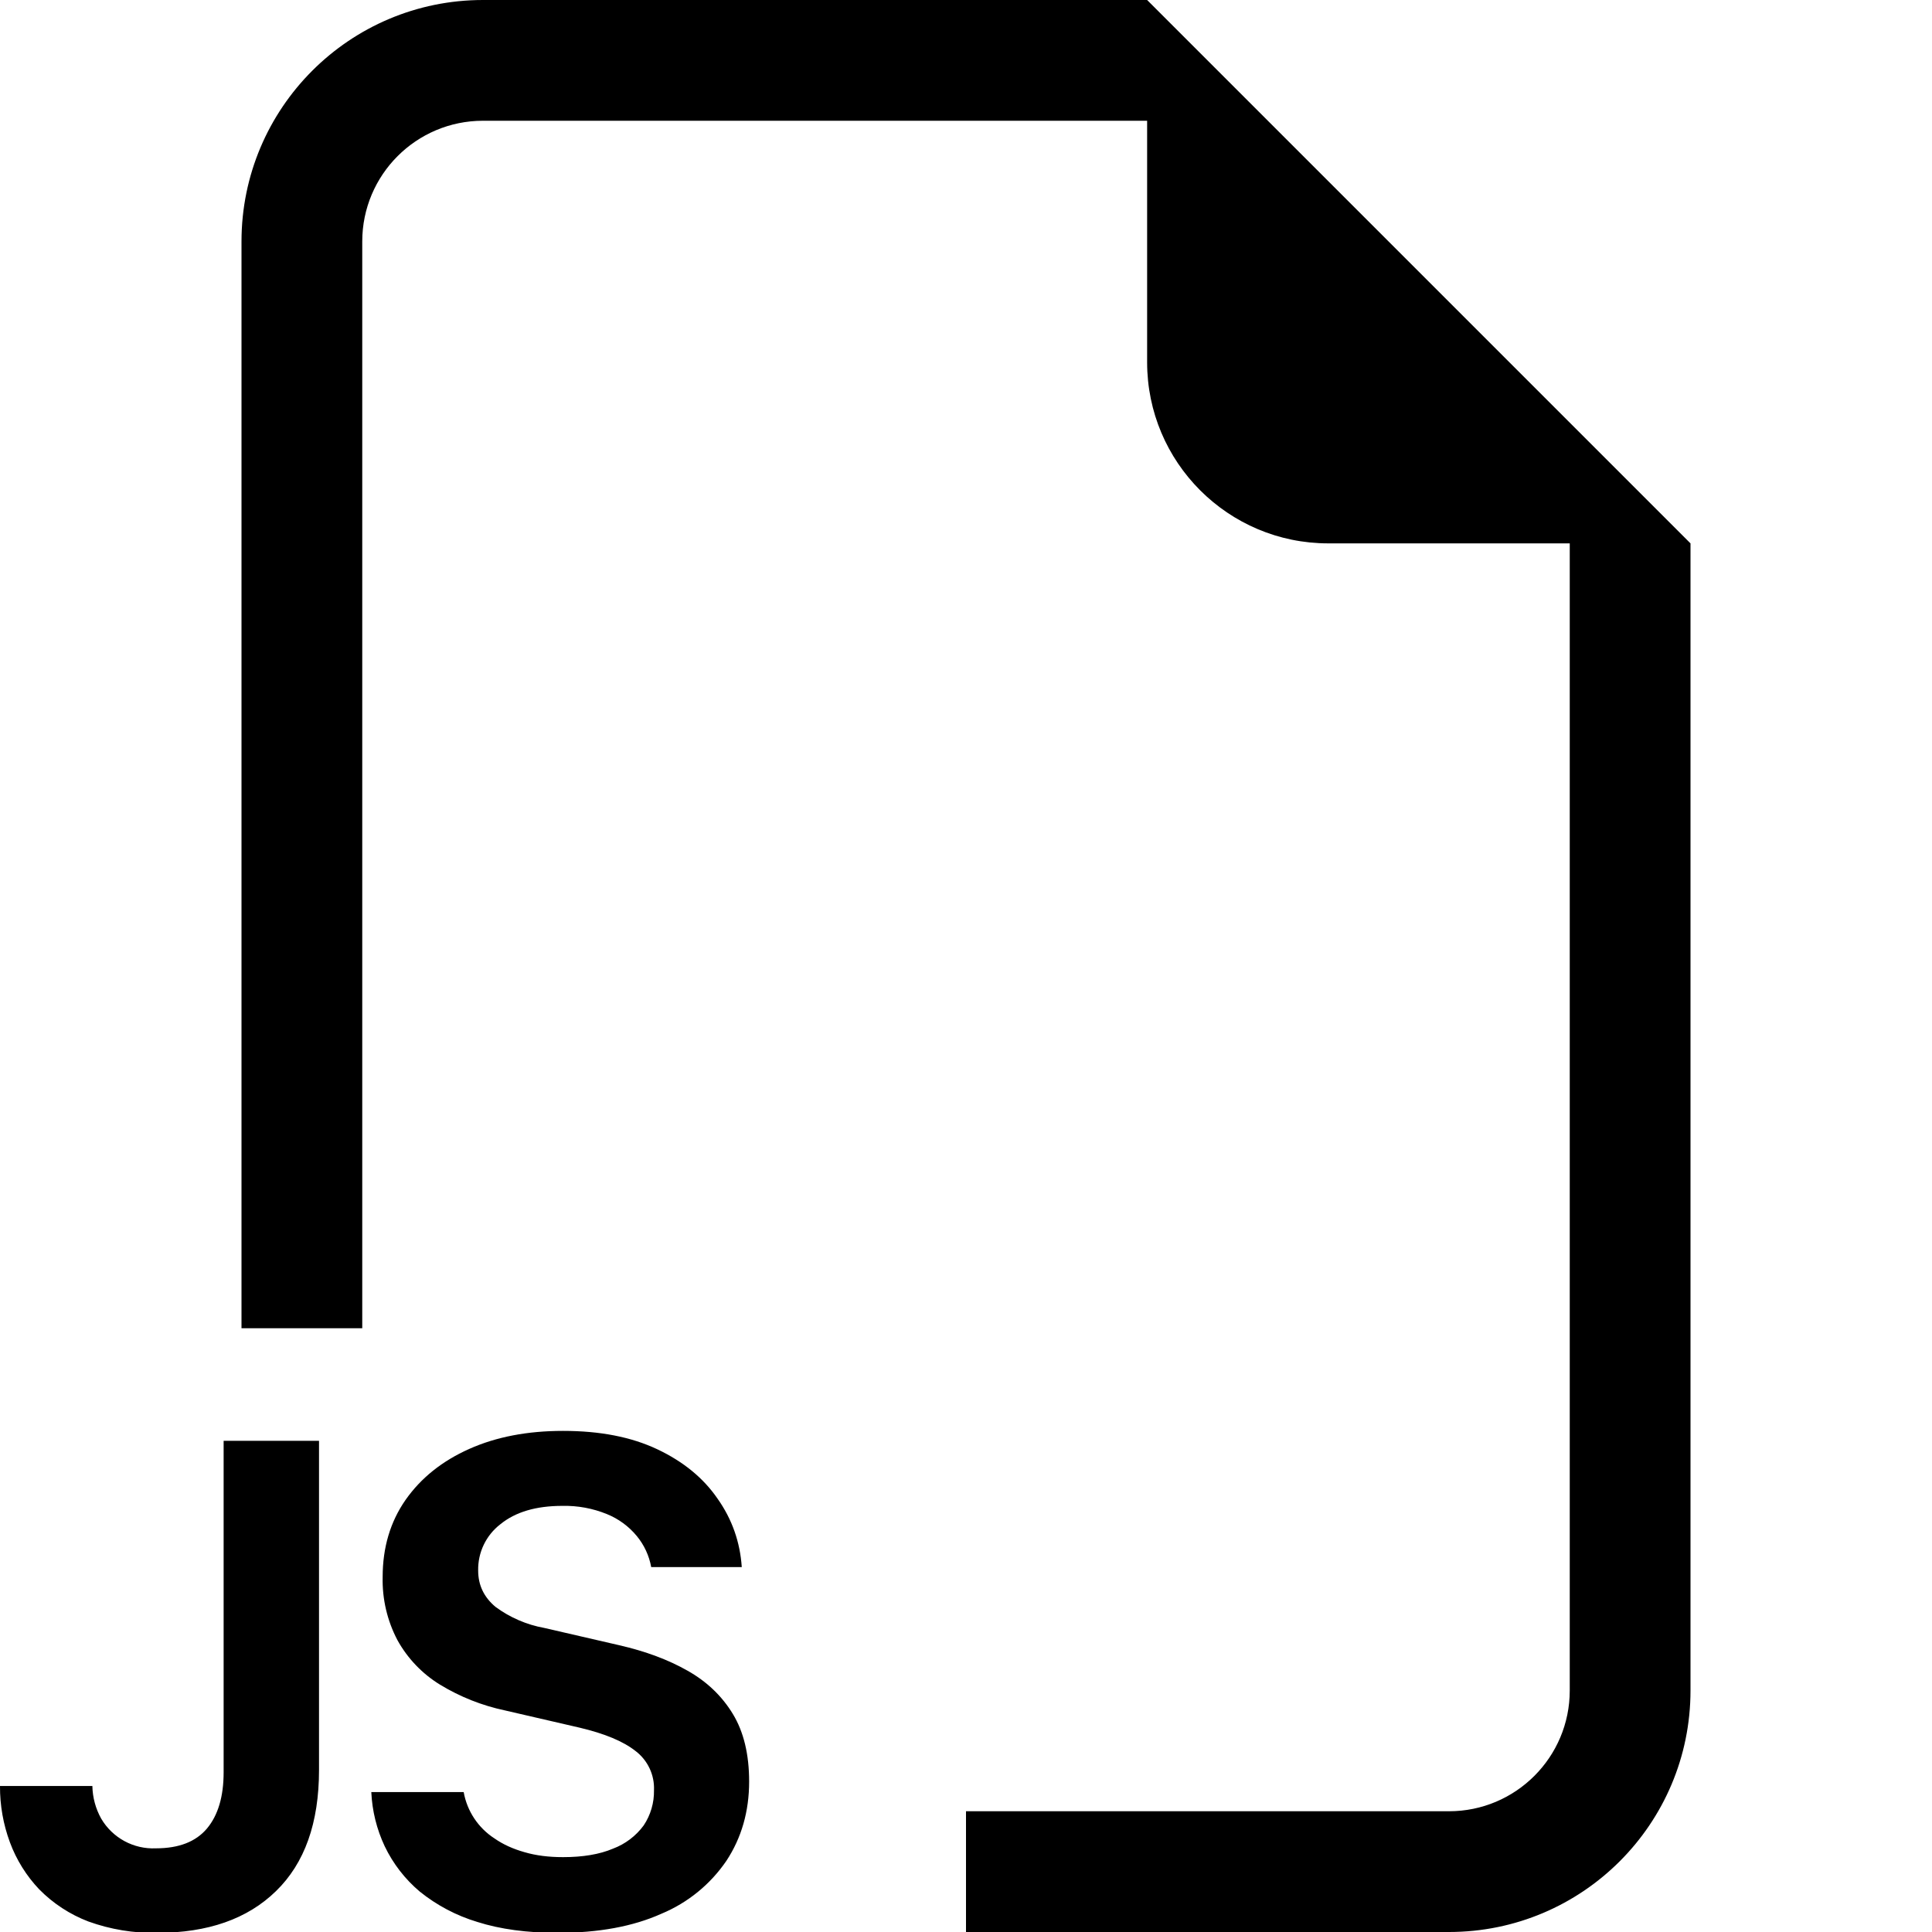
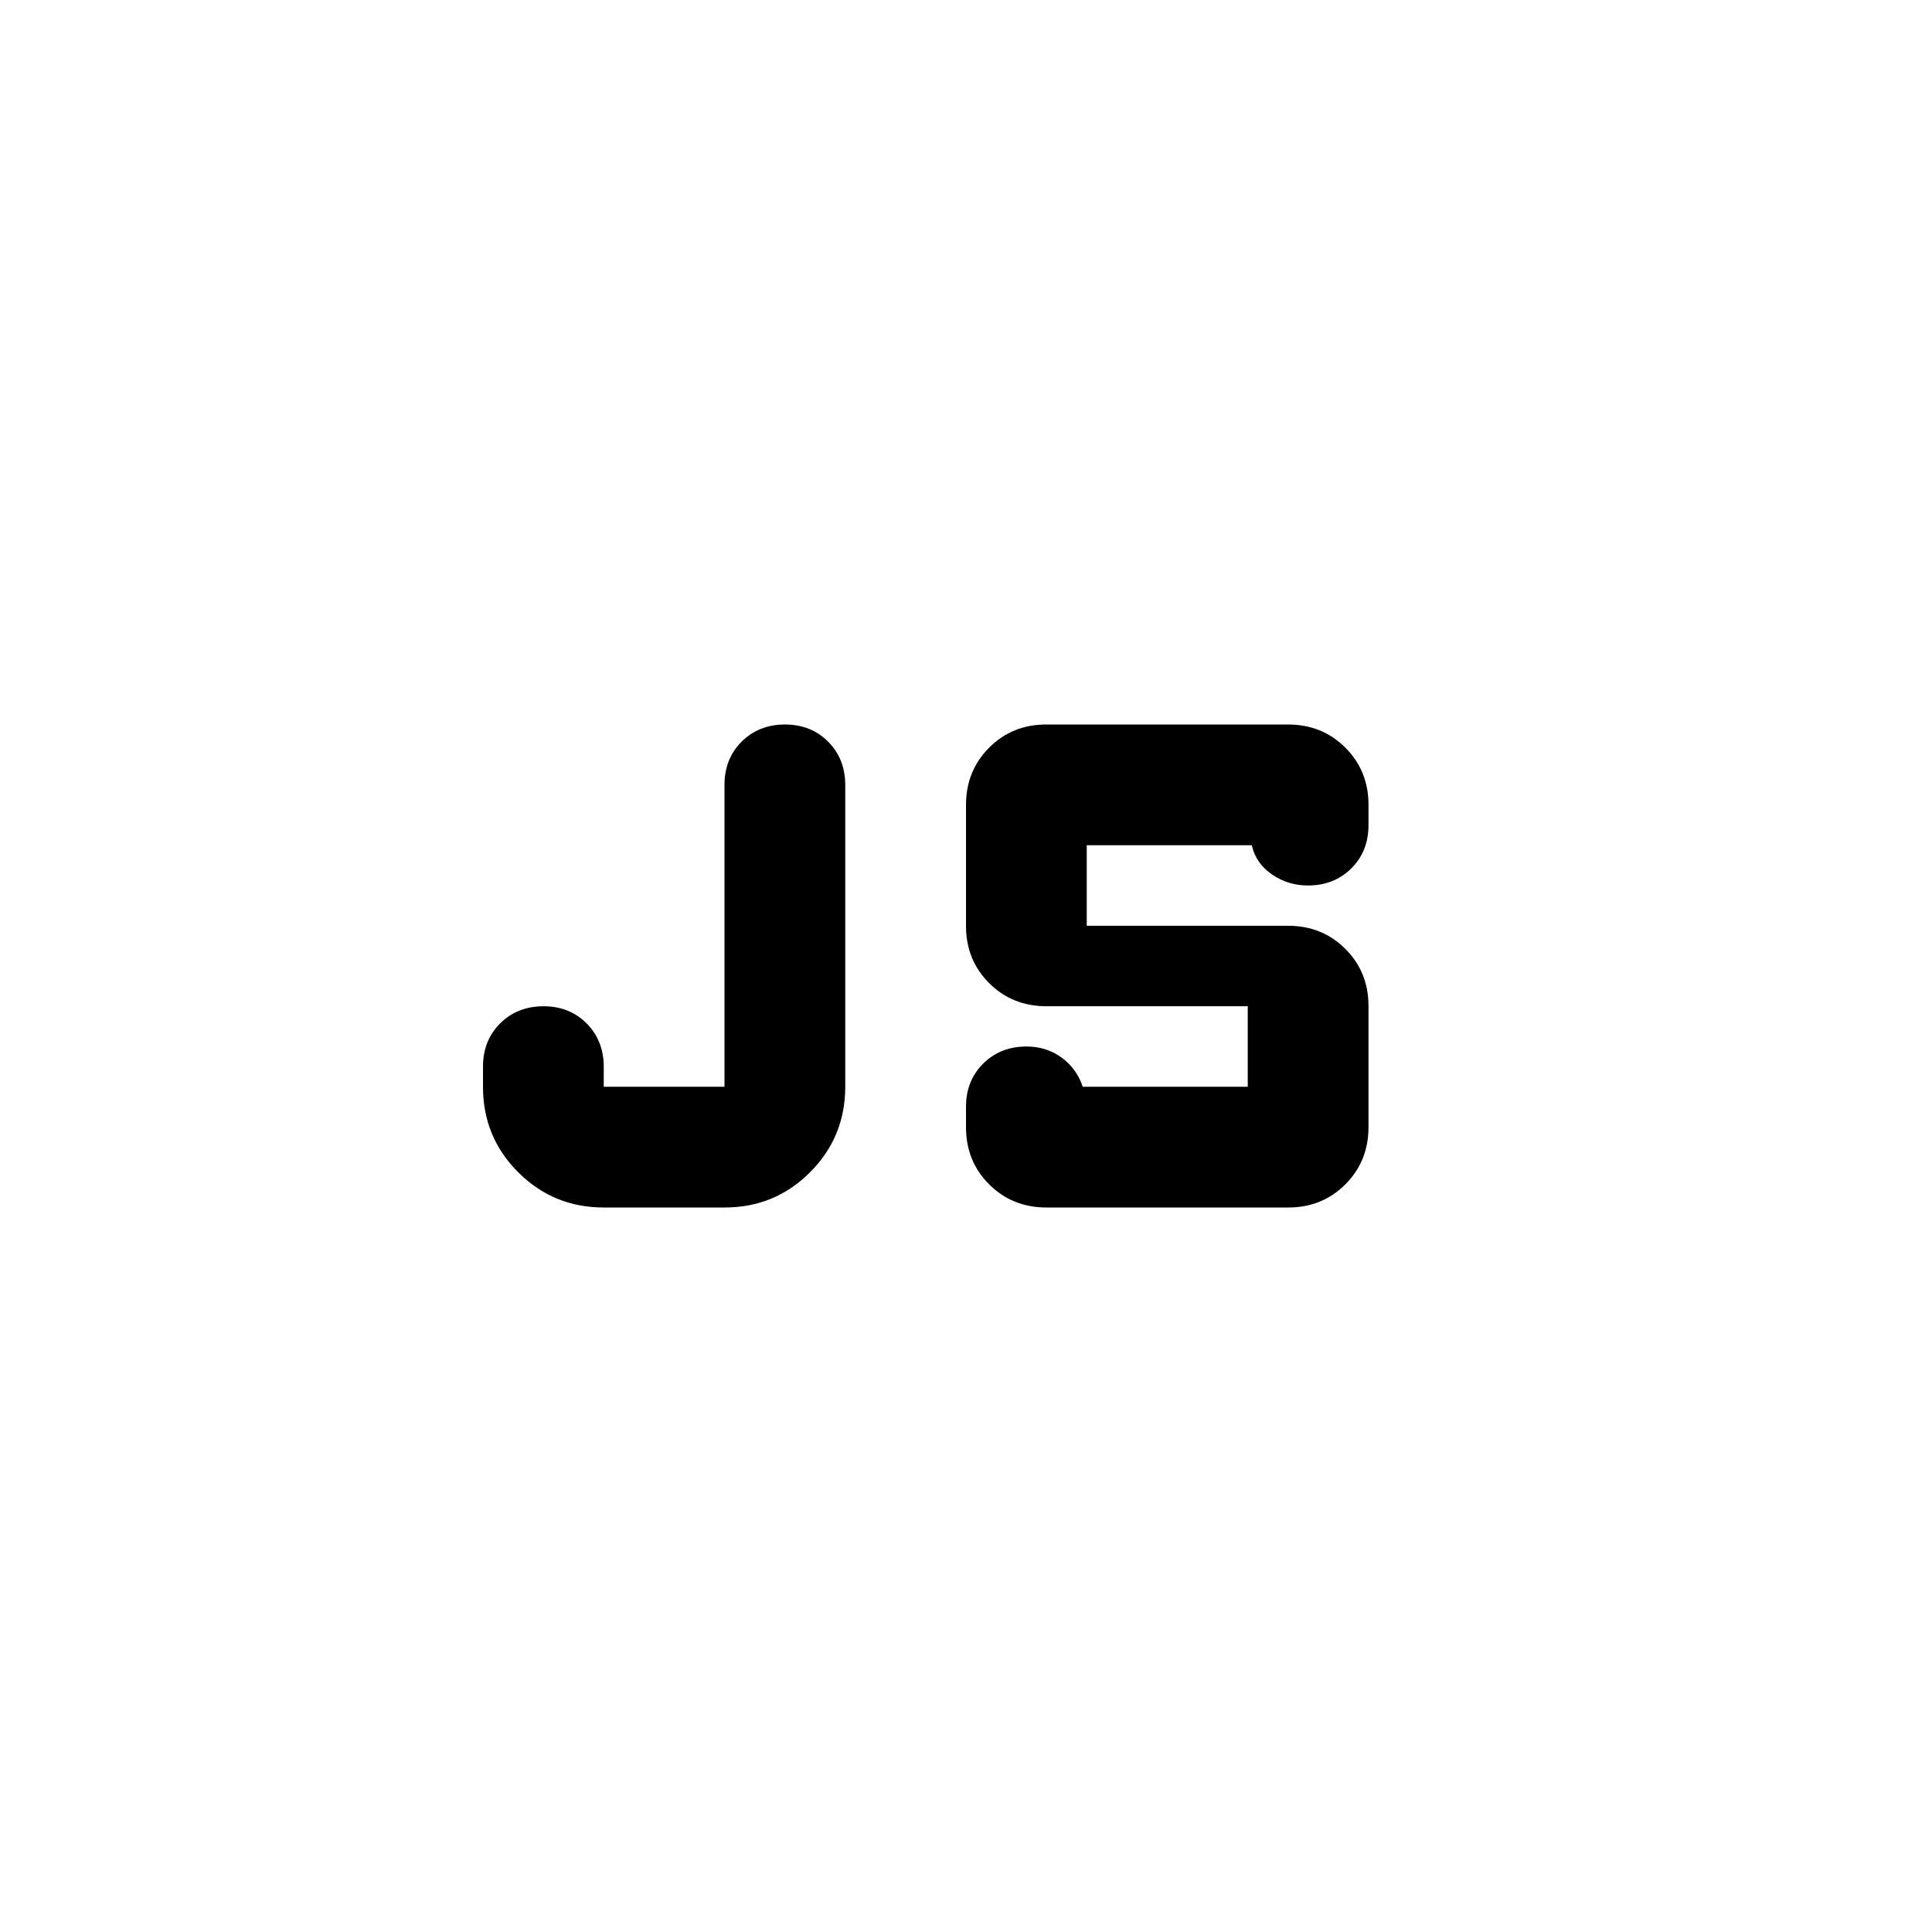
- <svg xmlns="http://www.w3.org/2000/svg" width="1em" height="1em" viewBox="0 0 16 16">
-   <path fill="currentColor" fill-rule="evenodd" d="M14 4.5V14a2 2 0 0 1-2 2H8v-1h4a1 1 0 0 0 1-1V4.5h-2A1.5 1.5 0 0 1 9.5 3V1H4a1 1 0 0 0-1 1v9H2V2a2 2 0 0 1 2-2h5.5L14 4.5ZM3.186 15.29a1.176 1.176 0 0 1-.111-.449h.765a.578.578 0 0 0 .255.384c.07.049.153.087.249.114c.095.028.202.041.319.041c.164 0 .302-.023.413-.07a.559.559 0 0 0 .255-.193a.507.507 0 0 0 .085-.29a.387.387 0 0 0-.153-.326c-.101-.08-.255-.144-.462-.193l-.619-.143a1.72 1.72 0 0 1-.539-.214a1.001 1.001 0 0 1-.351-.367a1.068 1.068 0 0 1-.123-.524c0-.244.063-.457.19-.639c.127-.181.303-.322.528-.422c.224-.1.483-.149.776-.149c.305 0 .564.05.78.152c.216.102.383.239.5.41c.12.17.186.359.2.566h-.75a.56.56 0 0 0-.12-.258a.624.624 0 0 0-.247-.181a.923.923 0 0 0-.369-.068c-.217 0-.388.05-.513.152a.472.472 0 0 0-.184.384c0 .121.048.22.143.3a.97.97 0 0 0 .405.175l.62.143c.218.05.406.12.566.211c.16.09.285.21.375.358c.09.148.135.335.135.56c0 .247-.063.466-.188.656a1.216 1.216 0 0 1-.539.439c-.234.105-.52.158-.858.158c-.254 0-.476-.03-.665-.09a1.404 1.404 0 0 1-.478-.252a1.13 1.13 0 0 1-.29-.375Zm-3.104-.033A1.32 1.32 0 0 1 0 14.791h.765a.576.576 0 0 0 .073.27a.499.499 0 0 0 .454.246c.19 0 .33-.055.422-.164c.092-.11.138-.265.138-.466v-2.745h.79v2.725c0 .44-.119.774-.357 1.005c-.236.23-.564.345-.984.345a1.59 1.59 0 0 1-.569-.094a1.145 1.145 0 0 1-.407-.266a1.14 1.14 0 0 1-.243-.39Z" />
+ <svg xmlns="http://www.w3.org/2000/svg" width="1em" height="1em" viewBox="0 0 24 24">
+   <path fill="currentColor" d="M13 15q-.425 0-.713-.288T12 14v-.25q0-.325.213-.537T12.75 13q.25 0 .438.138t.262.362h2.05v-1H13q-.425 0-.713-.288T12 11.5V10q0-.425.288-.713T13 9h3q.425 0 .713.288T17 10v.25q0 .325-.213.537T16.25 11q-.25 0-.45-.138t-.25-.362H13.5v1H16q.425 0 .713.288T17 12.5V14q0 .425-.288.713T16 15h-3Zm-5.5 0q-.625 0-1.063-.438T6 13.5v-.25q0-.325.213-.537t.537-.213q.325 0 .537.213t.213.537v.25H9V9.75q0-.325.213-.537T9.75 9q.325 0 .537.213t.213.537v3.75q0 .625-.438 1.063T9 15H7.5Z" />
</svg>
